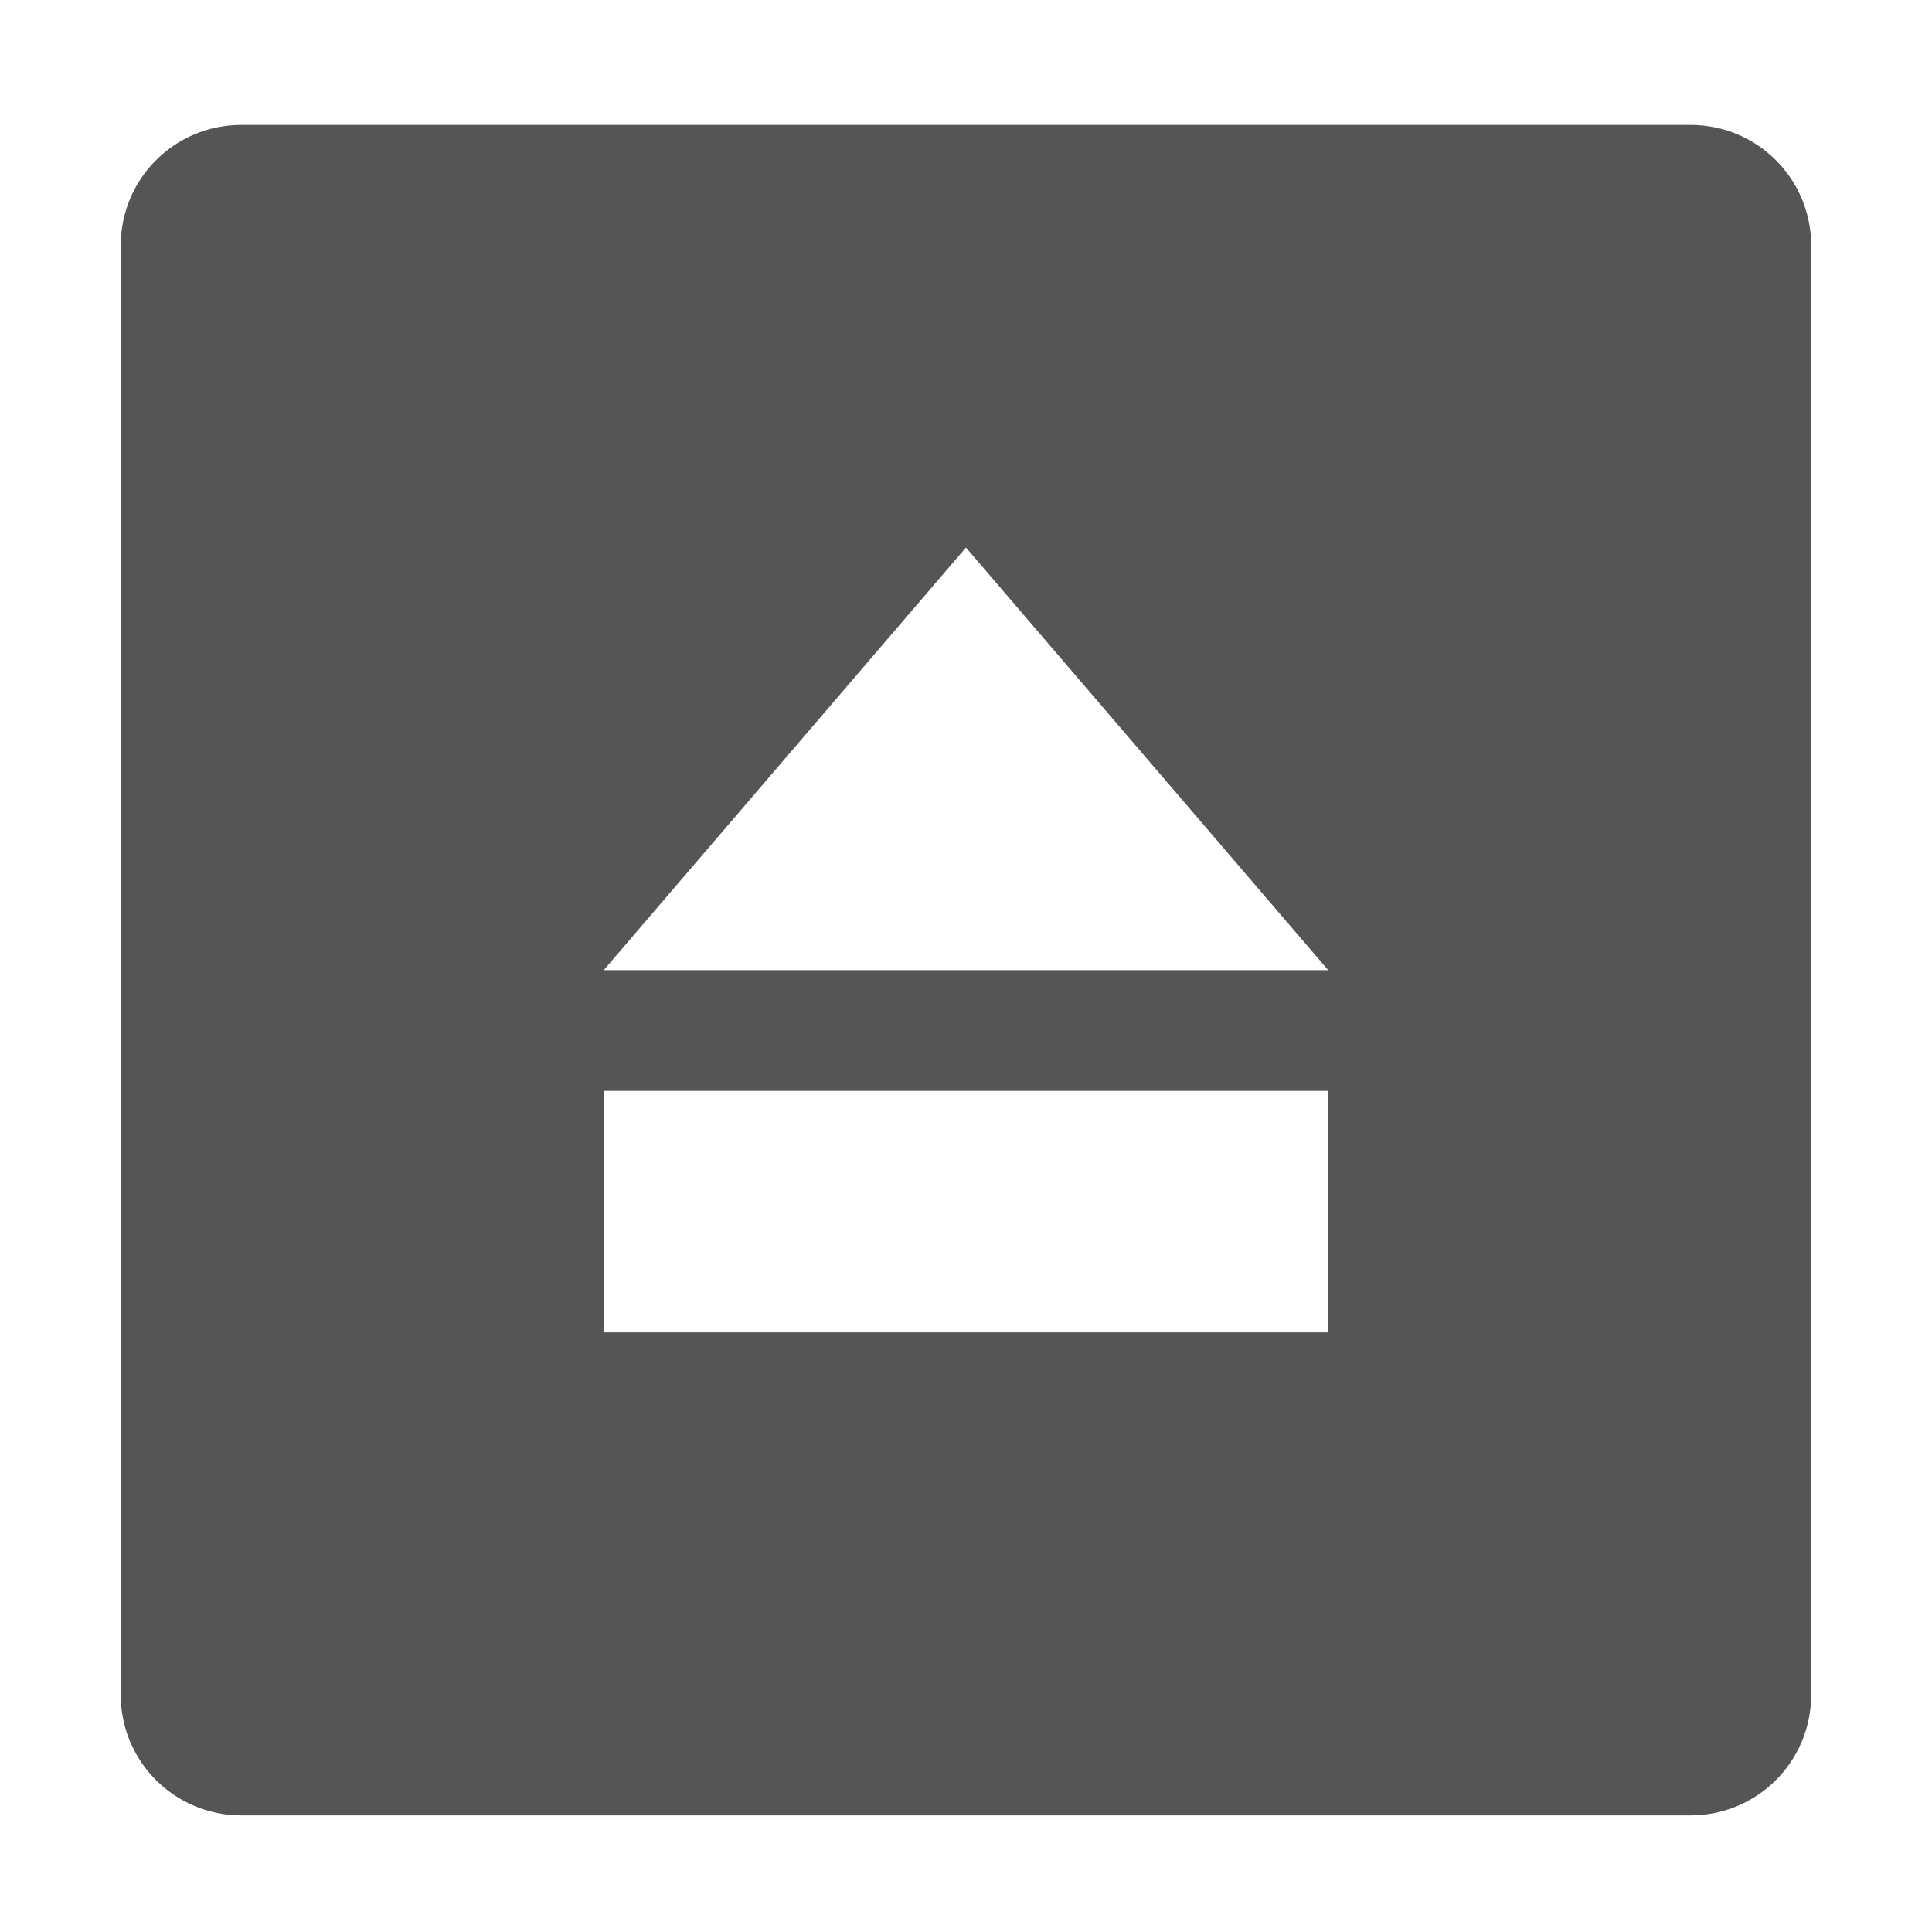
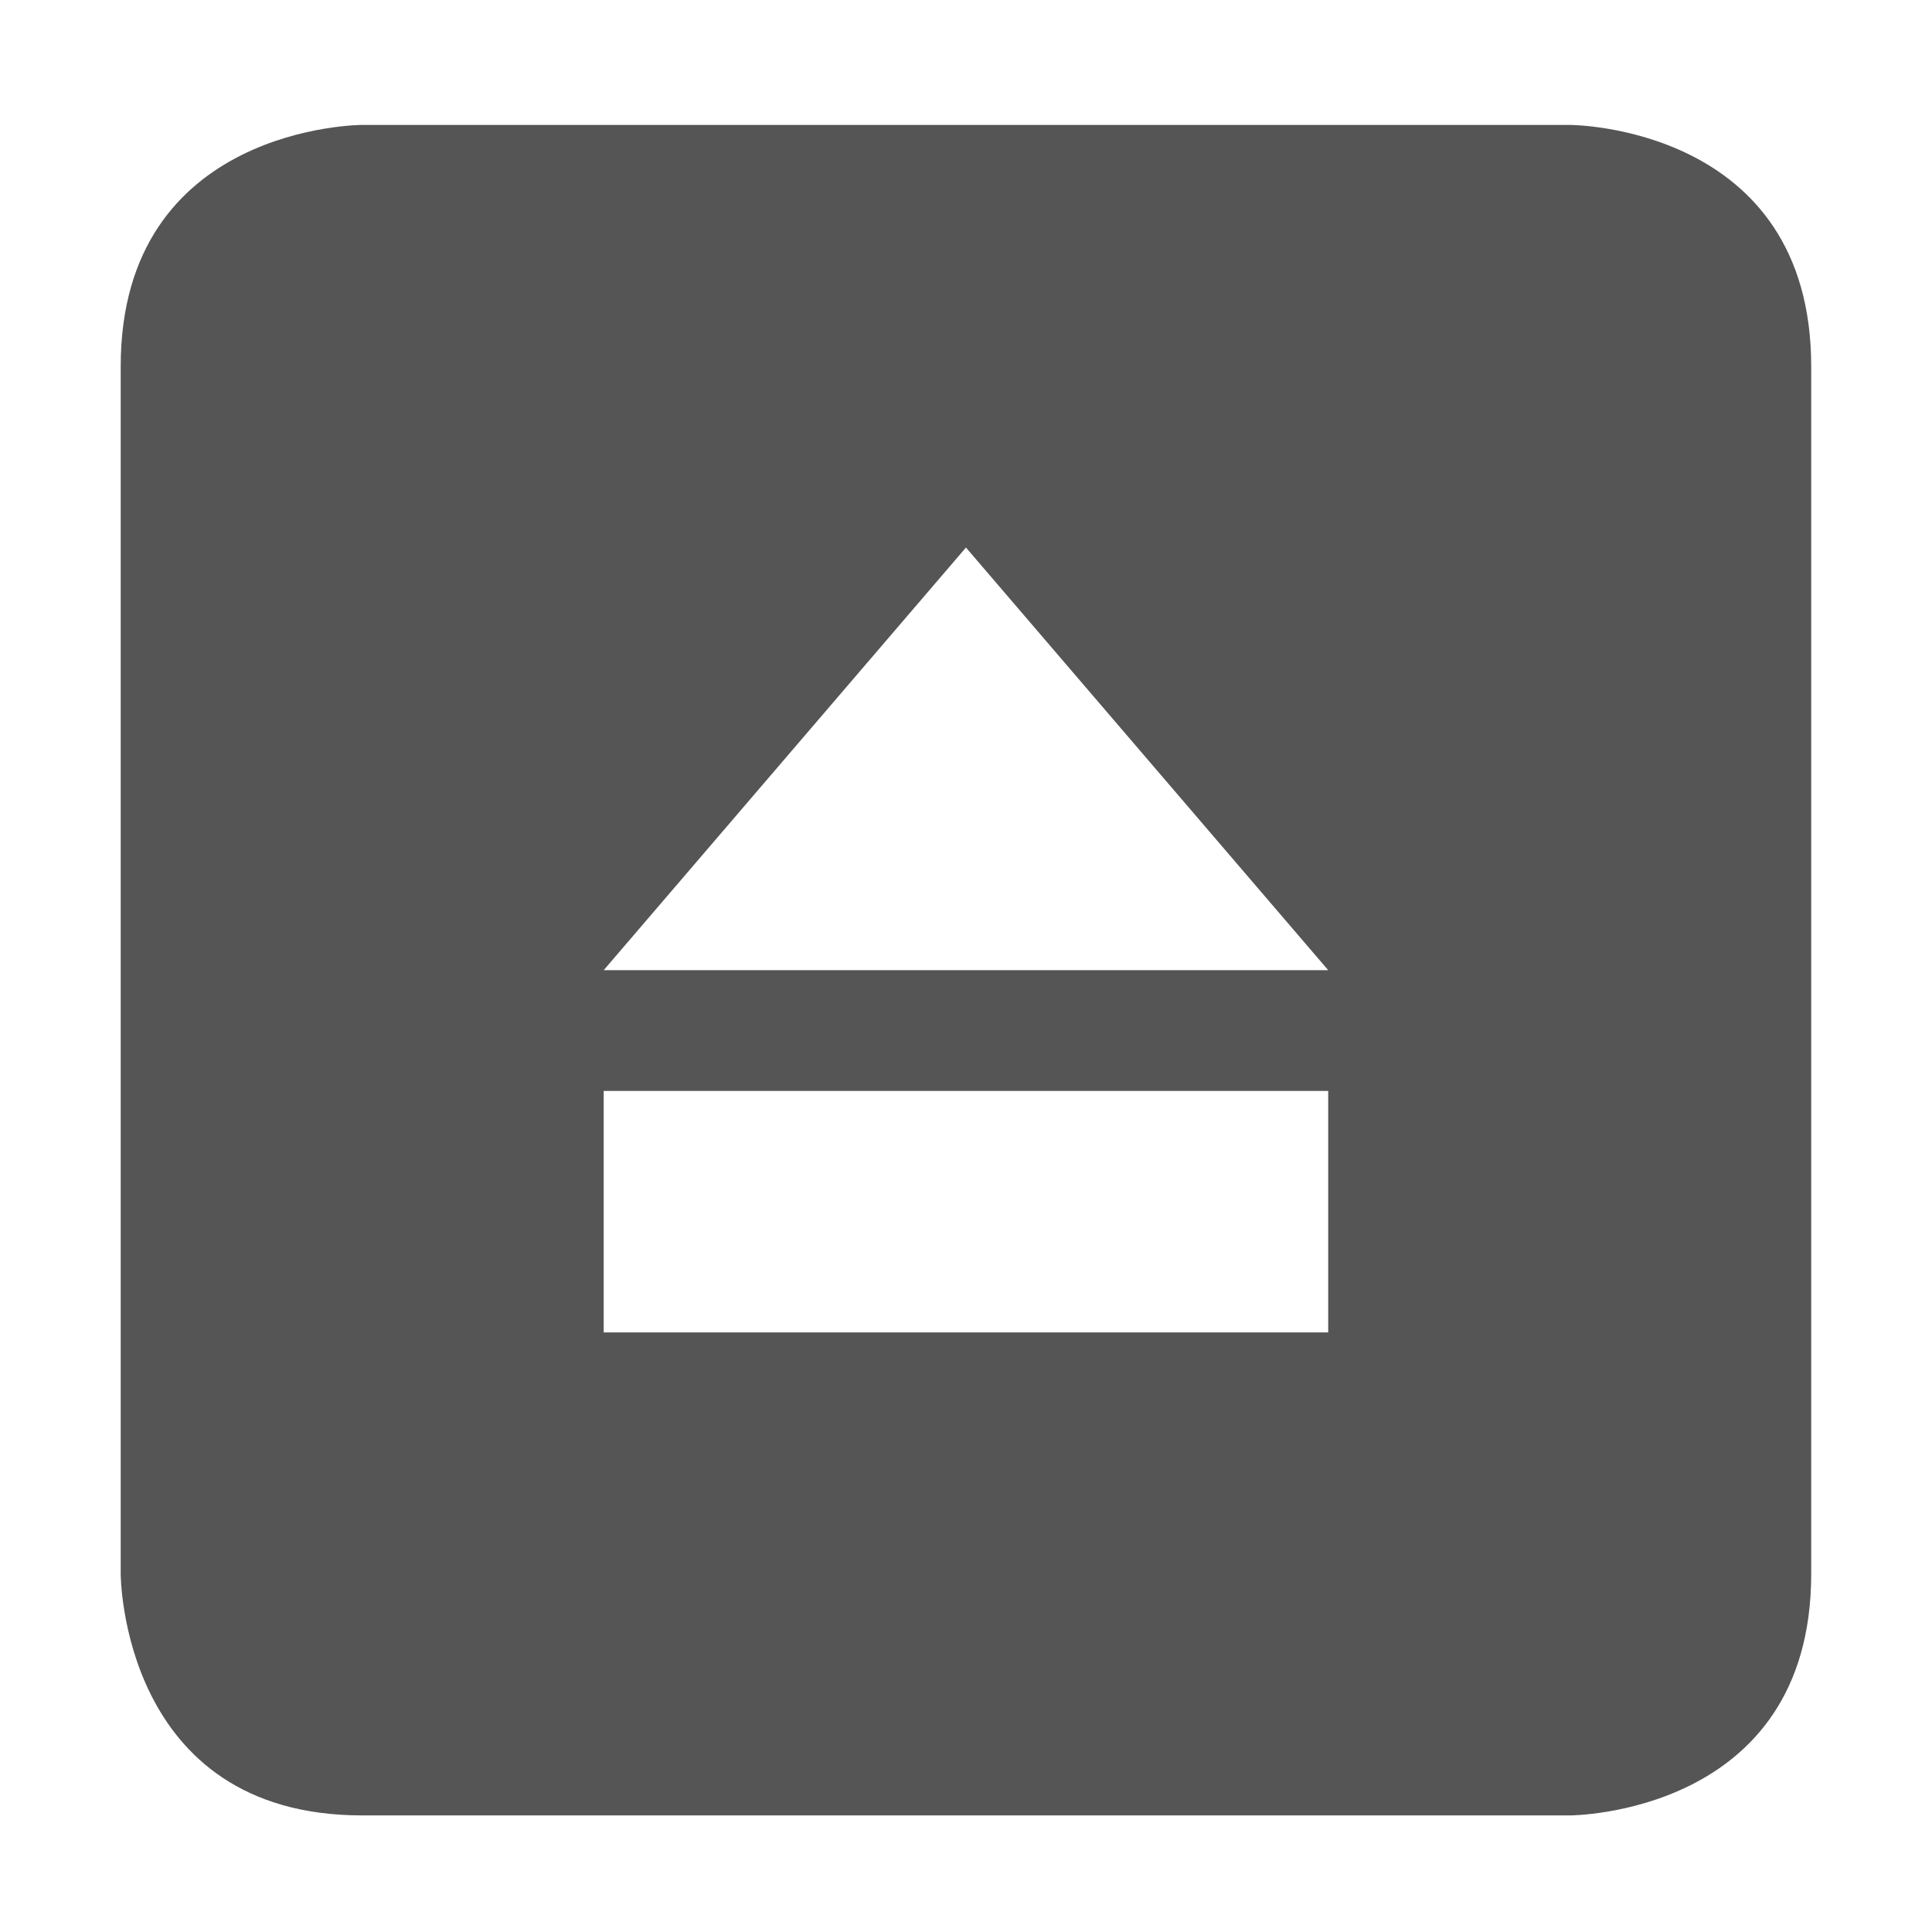
<svg xmlns="http://www.w3.org/2000/svg" xmlns:ns1="http://www.openswatchbook.org/uri/2009/osb" height="16" id="svg7384" style="enable-background:new" version="1.1" width="16">
  <defs id="defs7386">
    <linearGradient id="linearGradient5606" ns1:paint="solid">
      <stop id="stop5608" offset="0" style="stop-color:#000000;stop-opacity:1;" />
    </linearGradient>
-     <filter color-interpolation-filters="sRGB" id="filter7554">
+     <filter id="filter7554" style="color-interpolation-filters:sRGB">
      <feBlend id="feBlend7556" in2="BackgroundImage" mode="darken" />
    </filter>
  </defs>
-   <g id="layer9" style="display:inline" transform="translate(-385.0004,139.0345)" />
-   <g id="layer10" style="display:inline;filter:url(#filter7554)" transform="translate(-385.0004,139.0345)">
-     <path d="m 387,-138 c -0.554,0 -1,0.446 -1,1 l 0,12 c 0,0.554 0.446,1 1,1 l 12,0 c 0.554,0 1,-0.446 1,-1 l 0,-12 c 0,-0.554 -0.446,-1 -1,-1 z m 3,8 6,0 0,2 -6,0 z m 3,-4.5 3,3.5 -6,0 z" id="path6248" style="fill:#555555;fill-opacity:1;stroke:none" />
+   <g id="layer9" style="display:inline" transform="translate(-405.0004,139.0345)" />
+   <g id="layer10" style="display:inline;filter:url(#filter7554)" transform="translate(-405.0004,139.0345)">
+     <path d="m 408,-138 c 0,0 -2,0 -2,2 l 0,10 c 0,0 0,2 2,2 l 10,0 c 0,0 2,0 2,-2 l 0,-10 c 0,-2 -2,-2 -2,-2 z m 2,8 6,0 0,2 -6,0 z m 3,-4.5 3,3.5 -6,0 z" id="path6248" style="fill:#555555;fill-opacity:1;stroke:none" />
  </g>
-   <g id="layer1" style="display:inline" transform="translate(-144.0002,-477.9654)" />
-   <g id="layer14" style="display:inline" transform="translate(-385.0004,139.0345)" />
-   <g id="layer15" style="display:inline" transform="translate(-385.0004,139.0345)" />
-   <g id="g71291" style="display:inline" transform="translate(-385.0004,139.0345)" />
-   <g id="layer2" style="display:inline" transform="translate(-144.0002,-327.9654)" />
-   <g id="g6058" style="display:inline" transform="translate(-144.0002,-327.9654)" />
-   <g id="layer12" style="display:inline" transform="translate(-385.0004,139.0345)" />
+   <g id="layer1" style="display:inline" transform="translate(-164.0002,-477.9654)" />
+   <g id="layer14" style="display:inline" transform="translate(-405.0004,139.0345)" />
+   <g id="layer15" style="display:inline" transform="translate(-405.0004,139.0345)" />
+   <g id="g71291" style="display:inline" transform="translate(-405.0004,139.0345)" />
+   <g id="layer2" style="display:inline" transform="translate(-164.0002,-327.9654)" />
+   <g id="g6058" style="display:inline" transform="translate(-164.0002,-327.9654)" />
+   <g id="layer12" style="display:inline" transform="translate(-405.0004,139.0345)" />
</svg>
